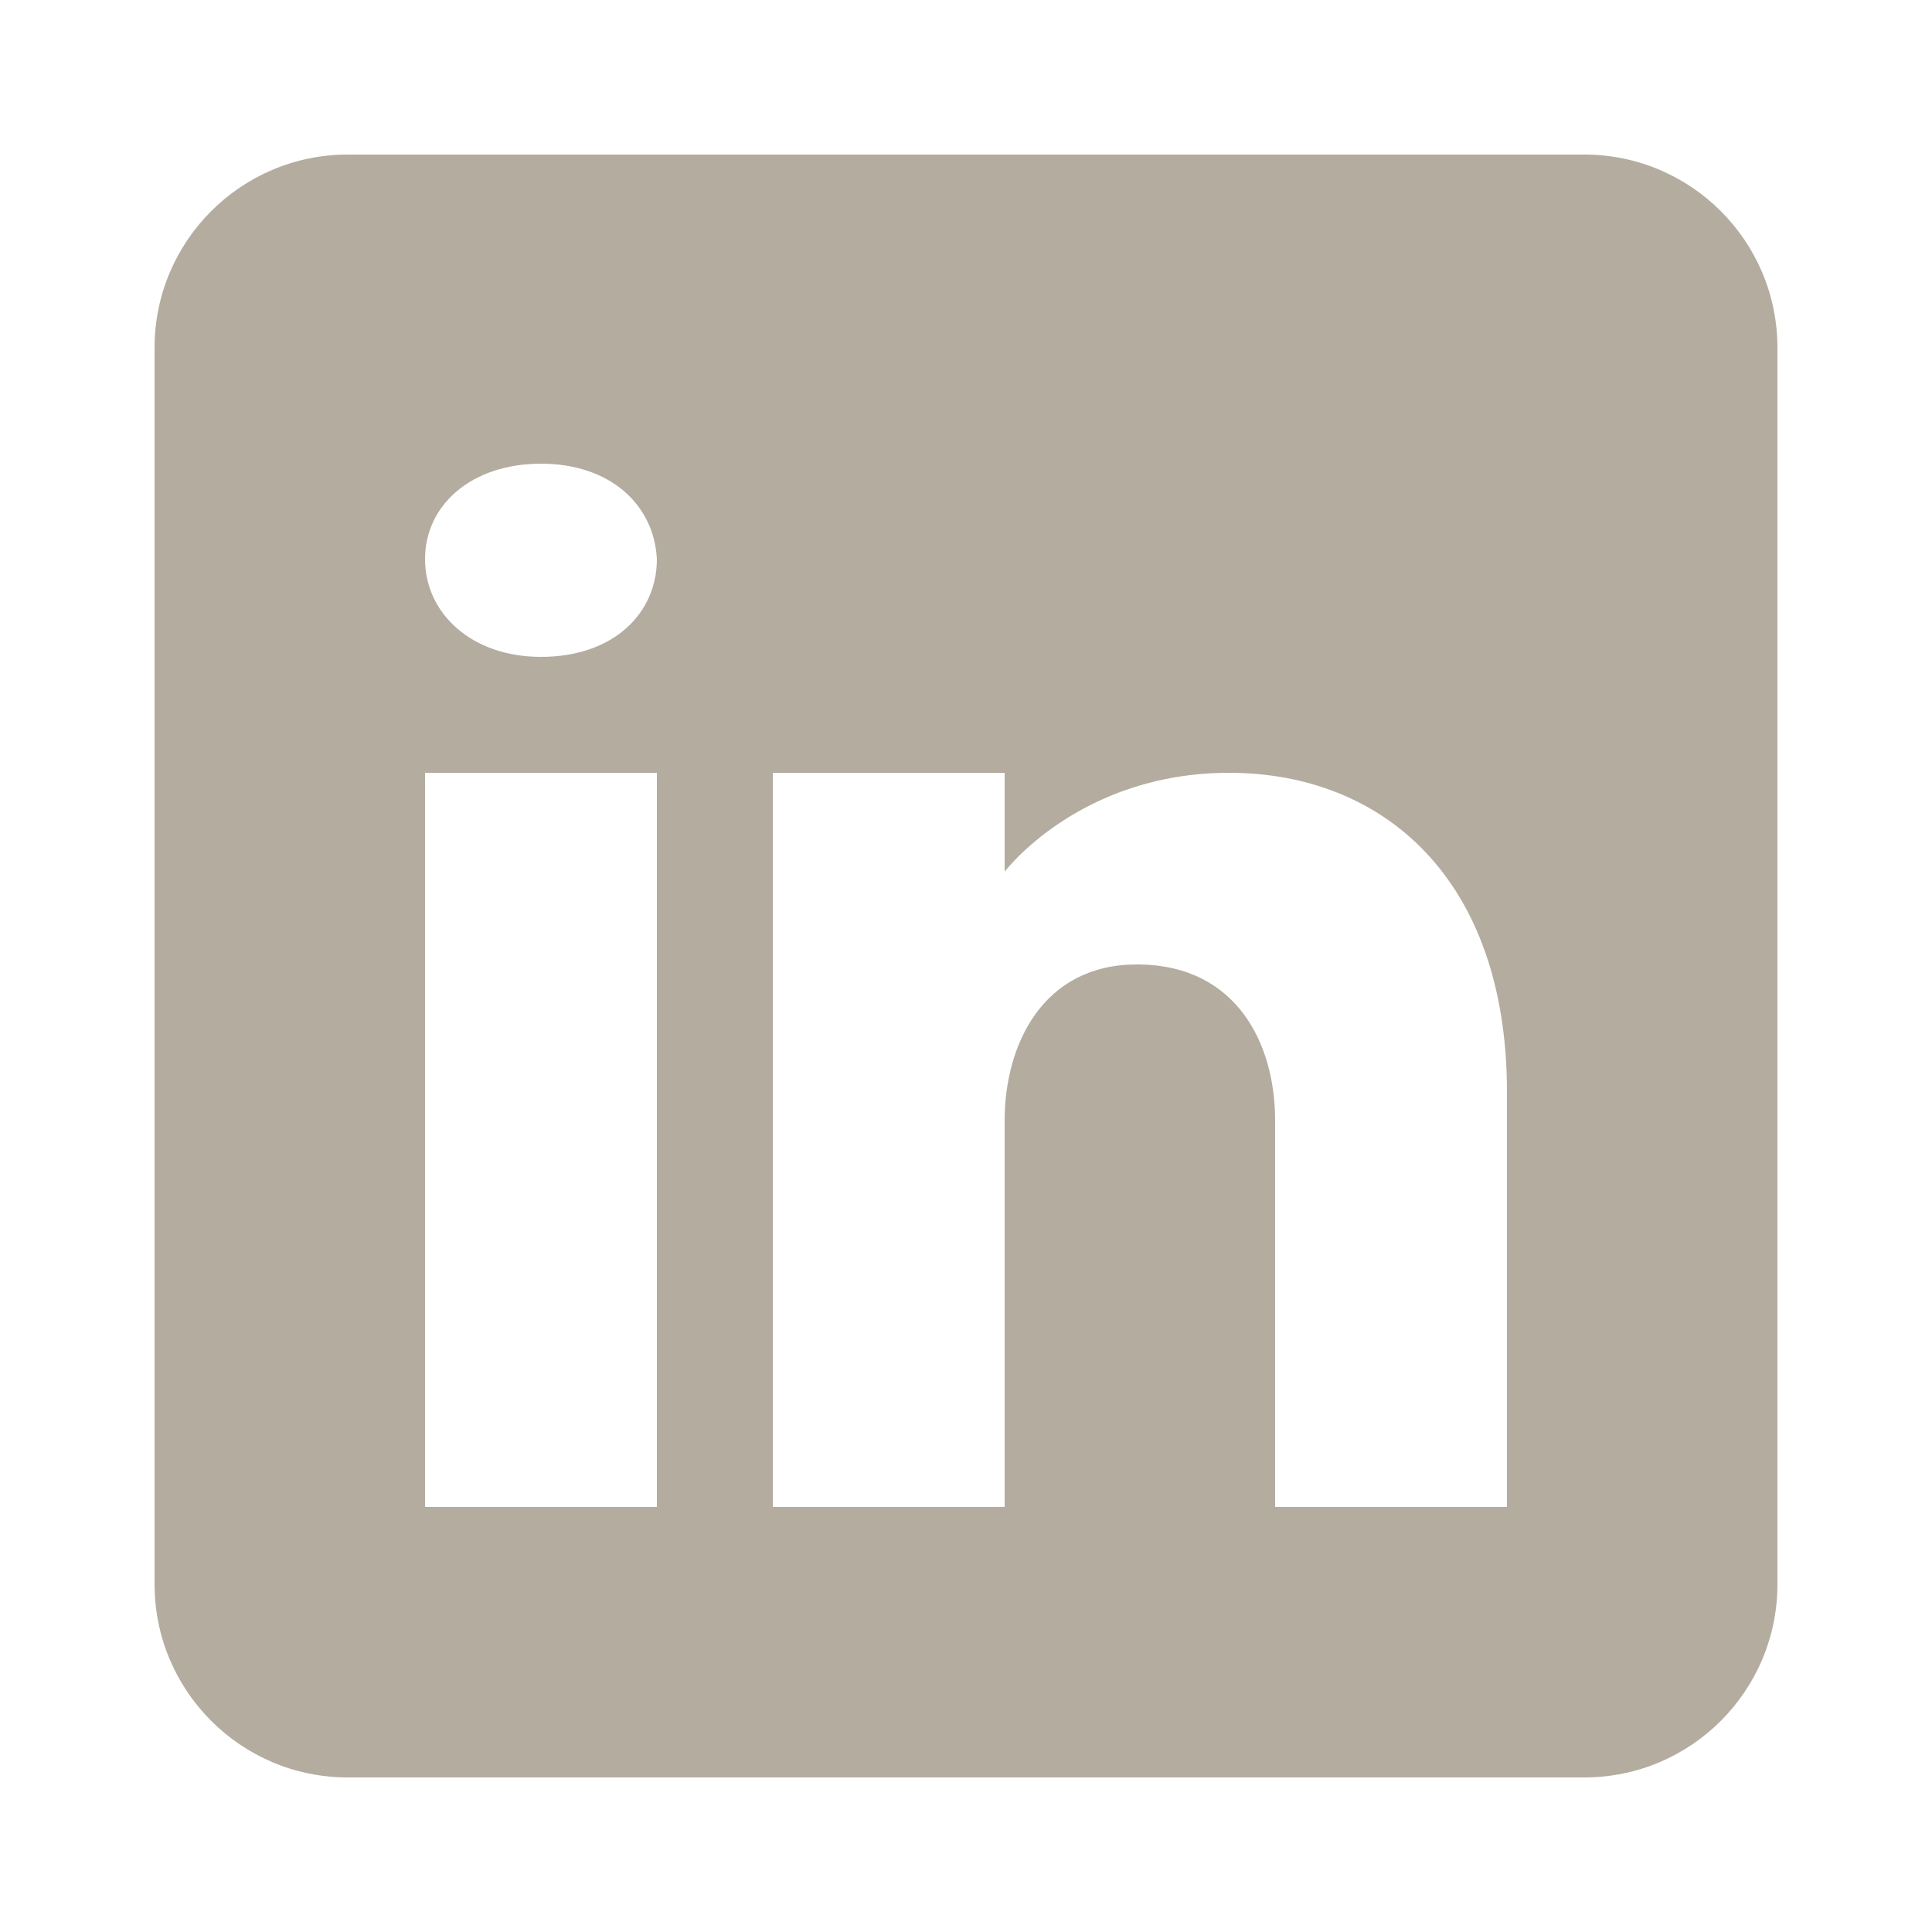
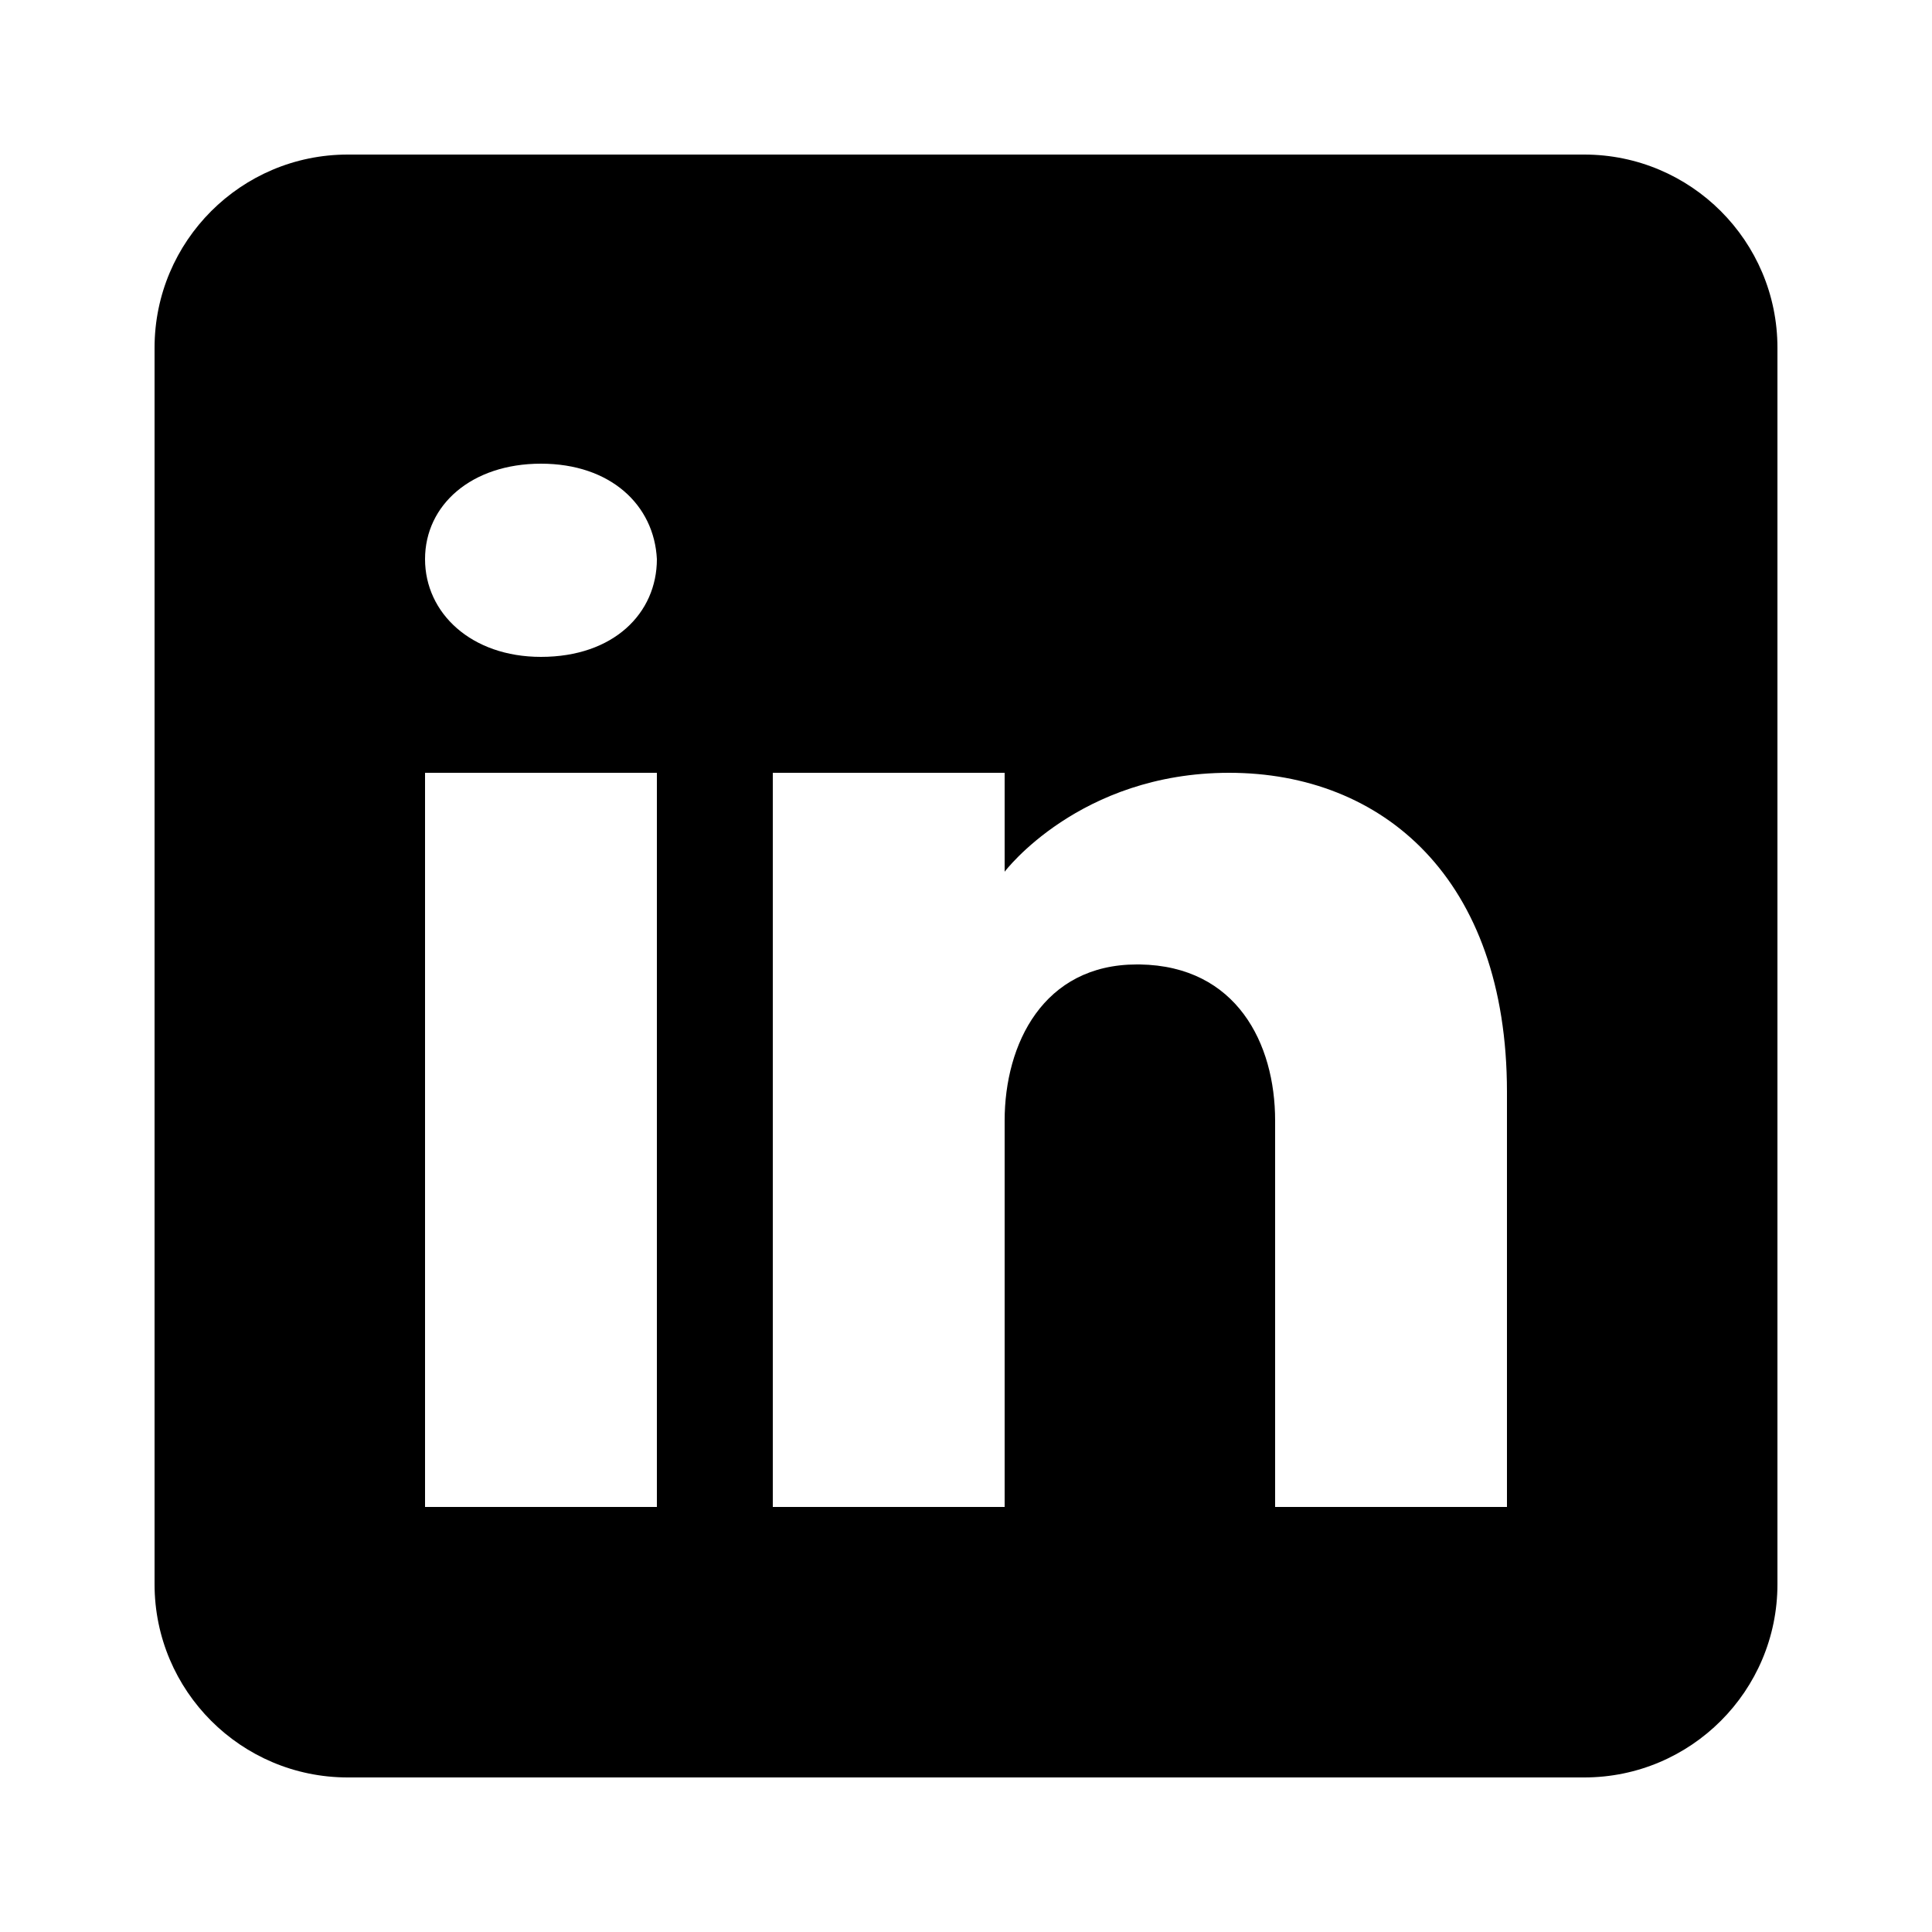
<svg xmlns="http://www.w3.org/2000/svg" viewBox="0,0,256,256" width="50px" height="50px">
-   <g fill="#b3ac9f" fill-rule="nonzero" stroke="none" stroke-width="1" stroke-linecap="butt" stroke-linejoin="miter" stroke-miterlimit="10" stroke-dasharray="" stroke-dashoffset="0" font-family="none" font-weight="none" font-size="none" text-anchor="none" style="mix-blend-mode: normal">
+   <g fill="#000000" fill-rule="nonzero" stroke="none" stroke-width="1" stroke-linecap="butt" stroke-linejoin="miter" stroke-miterlimit="10" stroke-dasharray="" stroke-dashoffset="0" font-family="none" font-weight="none" font-size="none" text-anchor="none" style="mix-blend-mode: normal">
    <g transform="scale(5.12,5.12)">
      <path d="M41,4h-32c-2.76,0 -5,2.24 -5,5v32c0,2.76 2.24,5 5,5h32c2.76,0 5,-2.24 5,-5v-32c0,-2.76 -2.24,-5 -5,-5zM17,20v19h-6v-19zM11,14.47c0,-1.4 1.2,-2.47 3,-2.47c1.8,0 2.93,1.07 3,2.47c0,1.4 -1.12,2.53 -3,2.53c-1.8,0 -3,-1.13 -3,-2.53zM39,39h-6c0,0 0,-9.26 0,-10c0,-2 -1,-4 -3.5,-4.04h-0.08c-2.42,0 -3.42,2.06 -3.42,4.04c0,0.91 0,10 0,10h-6v-19h6v2.56c0,0 1.93,-2.56 5.81,-2.56c3.97,0 7.19,2.73 7.19,8.26z" />
    </g>
  </g>
</svg>
